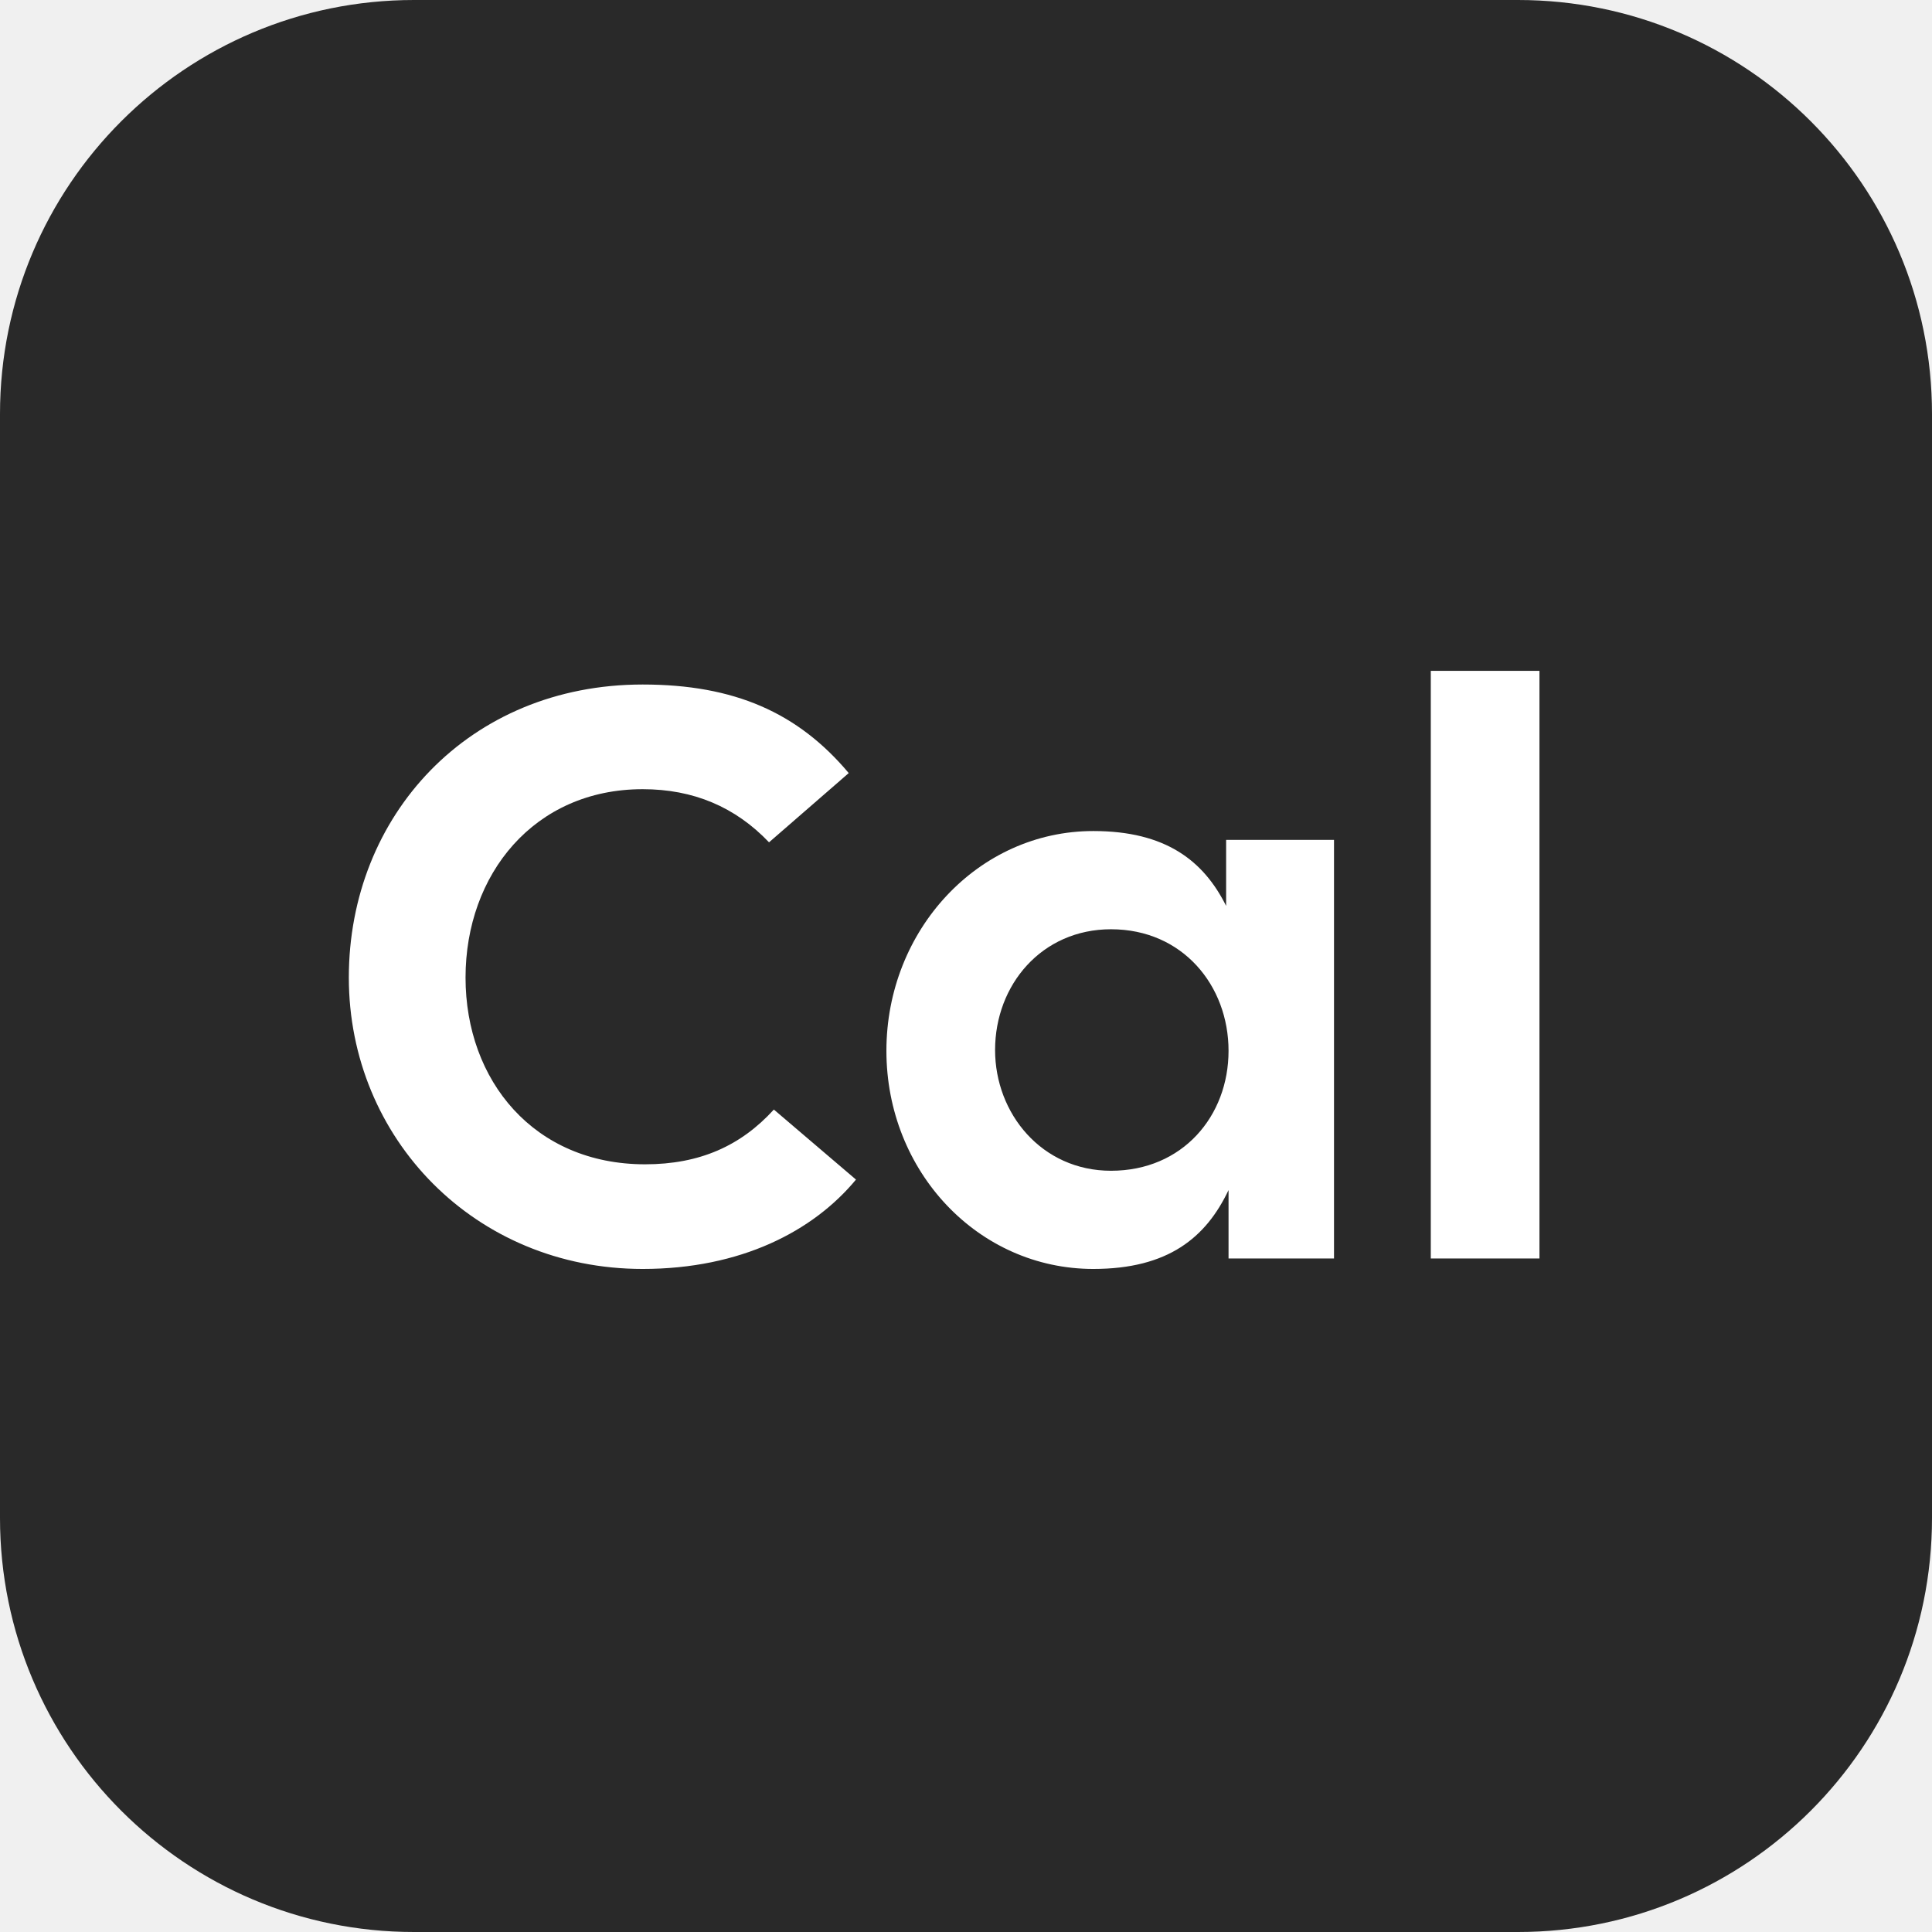
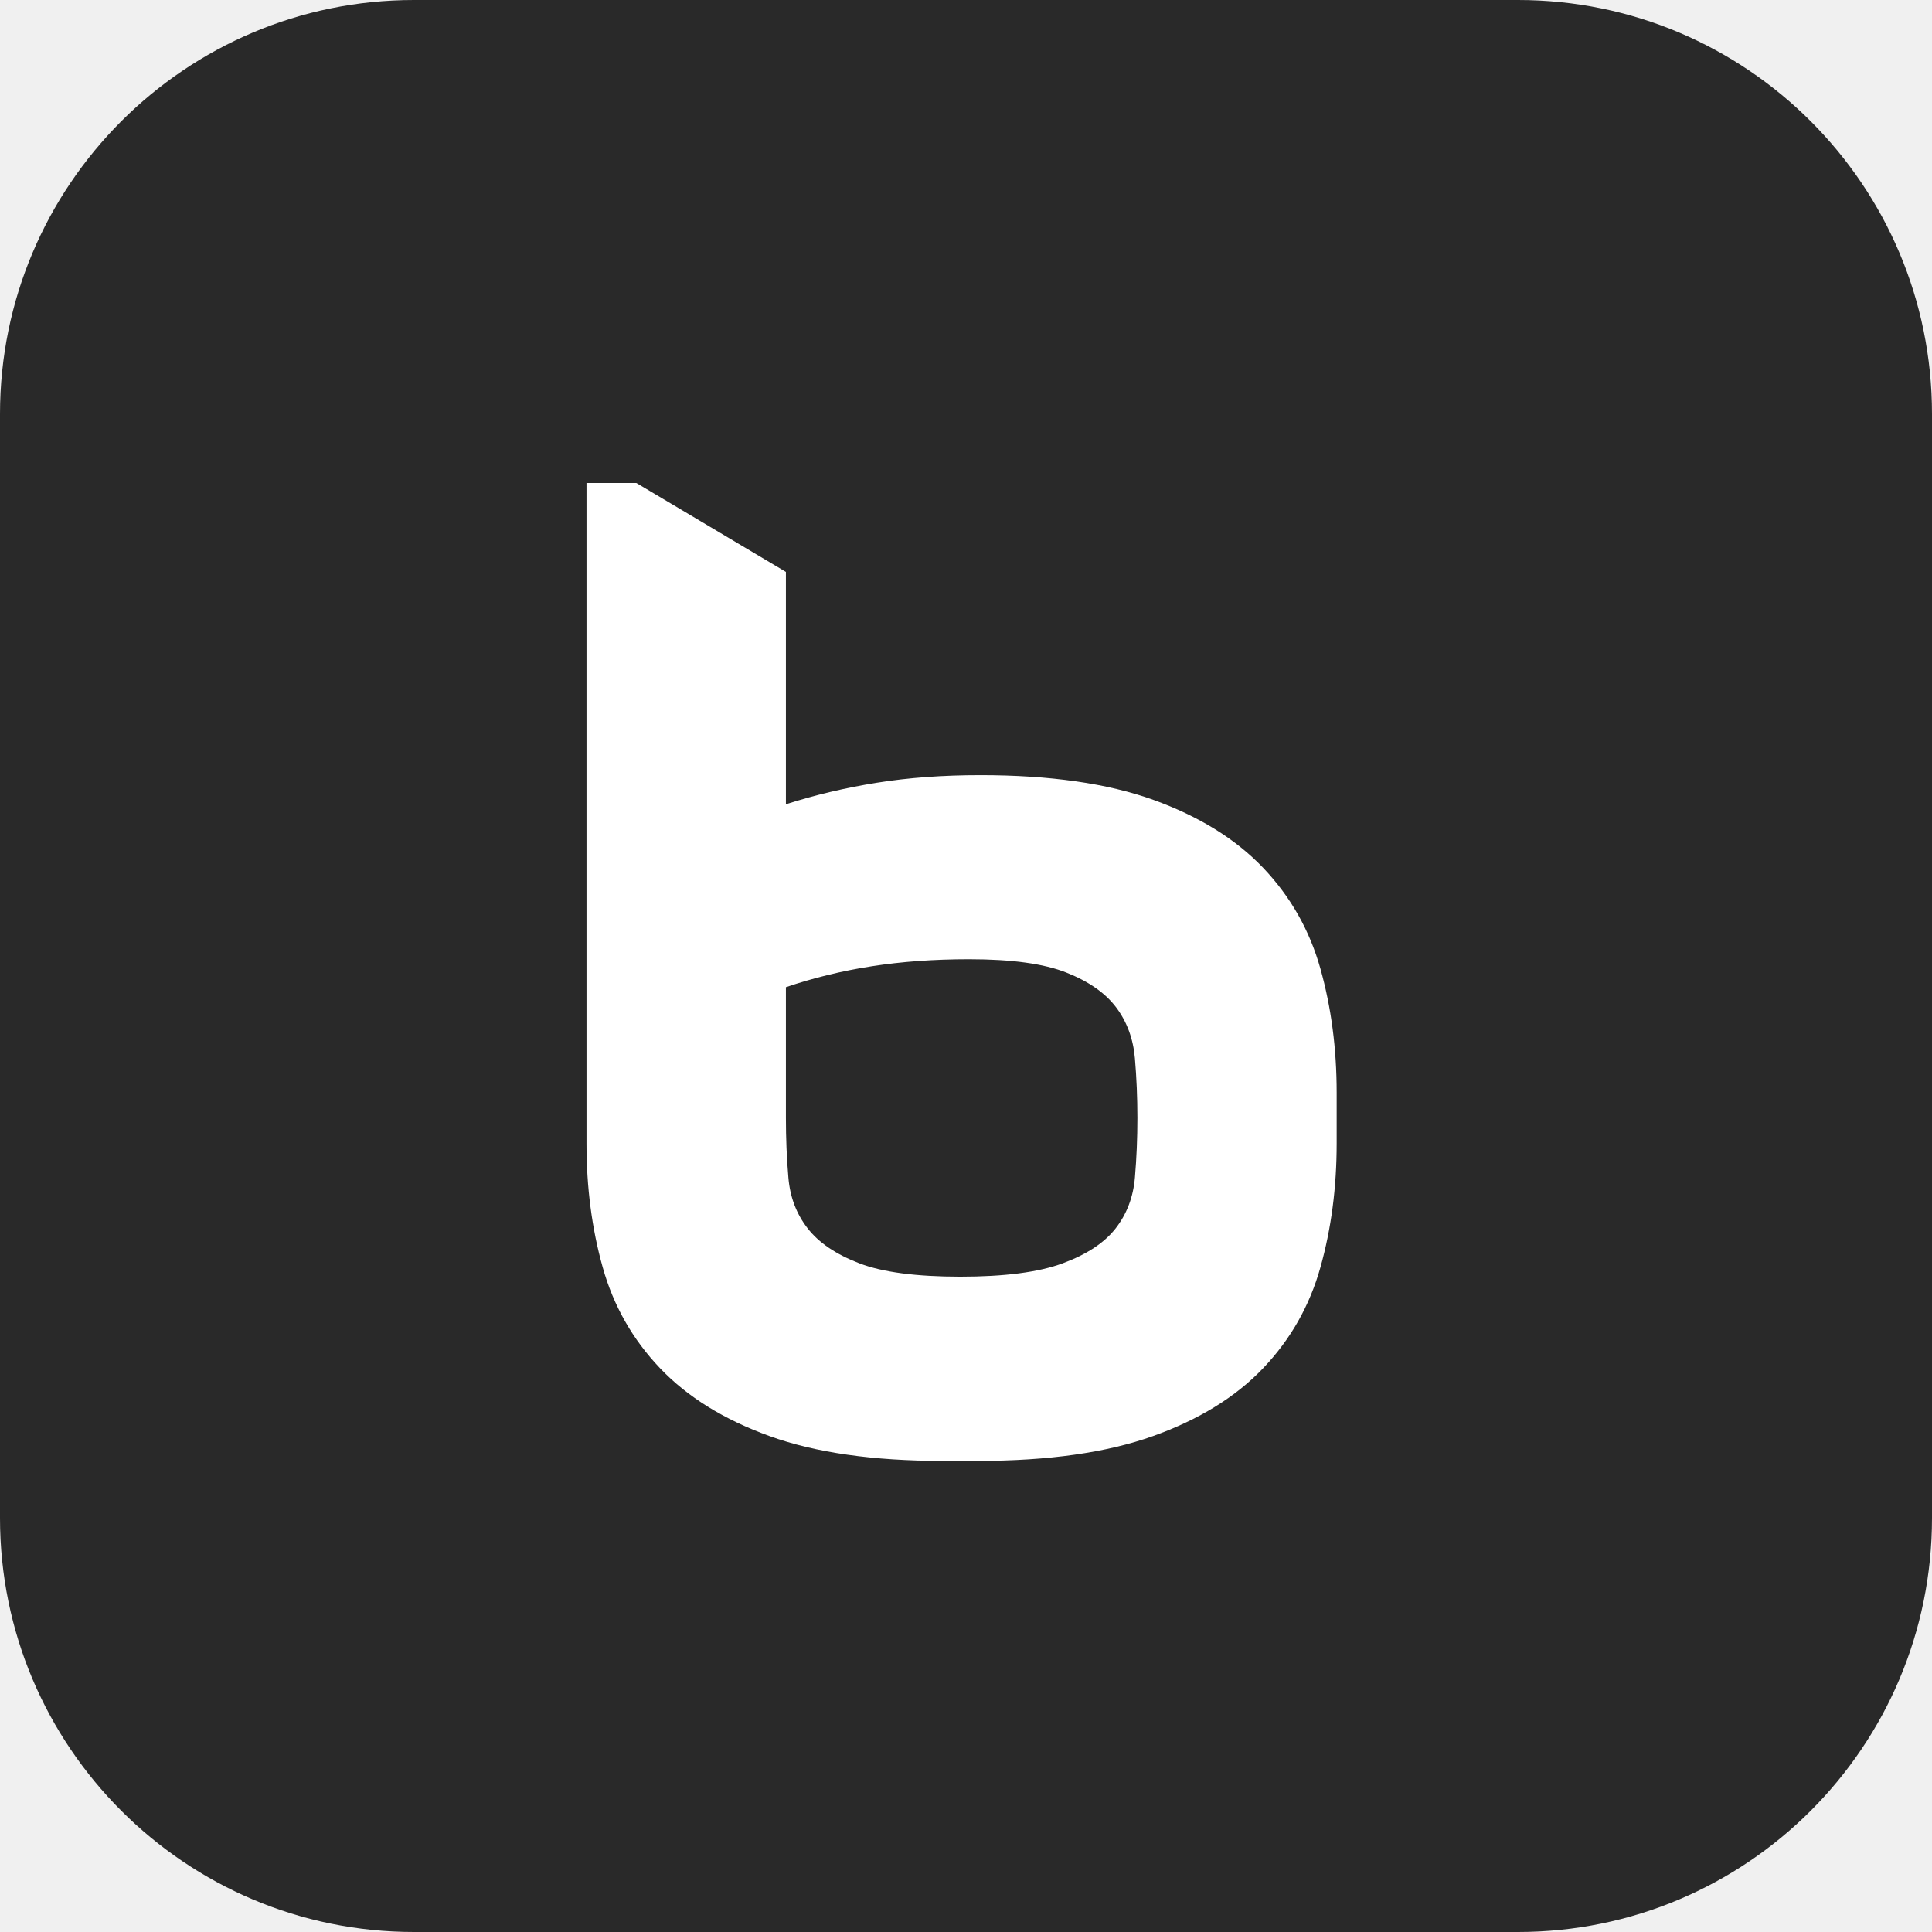
- <svg xmlns="http://www.w3.org/2000/svg" width="56" height="56" fill="none">
-   <rect width="56" height="56" rx="12" fill="#292929" />
-   <path d="M18.628 36.781c2.846 0 4.946-1.096 6.183-2.59l-2.38-2.03c-.957 1.05-2.147 1.587-3.733 1.587-3.22 0-5.204-2.427-5.204-5.413 0-2.987 1.984-5.46 5.134-5.46 1.47 0 2.683.513 3.663 1.54l2.31-2.007c-1.47-1.75-3.313-2.567-5.973-2.567-5.04 0-8.517 3.803-8.517 8.493 0 4.667 3.663 8.447 8.517 8.447ZM31.69 36.781c2.17 0 3.267-.91 3.92-2.286v1.983h3.057V24.344H35.54v1.914c-.653-1.307-1.75-2.17-3.85-2.17-3.337 0-5.997 2.87-5.997 6.37s2.66 6.323 5.997 6.323Zm-2.847-6.346c0-1.89 1.354-3.5 3.36-3.5 2.077 0 3.407 1.633 3.407 3.523 0 1.89-1.33 3.477-3.407 3.477-2.006 0-3.36-1.657-3.36-3.5ZM41.472 36.478h3.15V19.444h-3.15v17.034Z" fill="#fff" />
+ <svg xmlns="http://www.w3.org/2000/svg" width="56" height="56" viewBox="0 0 56 56" fill="none">
+   <g clip-path="url(#clip0_4_298)">
+     <path d="M44 0H12C5.373 0 0 5.373 0 12V44C0 50.627 5.373 56 12 56H44C50.627 56 56 50.627 56 44V12C56 5.373 50.627 0 44 0Z" fill="#292929" />
+     <path d="M22.778 23.313C23.62 23.043 24.5 22.835 25.416 22.688C26.331 22.541 27.33 22.468 28.414 22.468C30.437 22.468 32.11 22.708 33.435 23.186C34.758 23.664 35.819 24.321 36.614 25.155C37.408 25.99 37.962 26.966 38.274 28.082C38.587 29.199 38.744 30.395 38.744 31.67V33.142C38.744 34.419 38.587 35.615 38.274 36.731C37.962 37.848 37.408 38.824 36.614 39.657C35.819 40.492 34.753 41.149 33.417 41.627C32.08 42.105 30.389 42.345 28.342 42.345H27.33C25.307 42.345 23.633 42.105 22.309 41.627C20.984 41.149 19.925 40.492 19.13 39.657C18.336 38.823 17.781 37.848 17.469 36.731C17.156 35.615 17 34.419 17 33.142V14H18.445L22.78 16.577V23.313H22.778ZM28.089 27.804C27.077 27.804 26.138 27.872 25.272 28.007C24.405 28.141 23.574 28.345 22.78 28.614V32.405C22.78 32.994 22.803 33.571 22.852 34.135C22.899 34.699 23.087 35.19 23.412 35.607C23.737 36.024 24.237 36.361 24.911 36.619C25.585 36.877 26.56 37.005 27.837 37.005C29.114 37.005 30.101 36.877 30.8 36.619C31.498 36.361 32.01 36.024 32.336 35.607C32.661 35.19 32.847 34.699 32.896 34.135C32.944 33.571 32.968 32.994 32.968 32.405C32.968 31.816 32.944 31.239 32.896 30.675C32.847 30.111 32.667 29.62 32.355 29.203C32.042 28.786 31.56 28.448 30.91 28.191C30.26 27.933 29.321 27.804 28.093 27.804H28.089Z" fill="white" />
+   </g>
+   <defs>
+     <clipPath id="clip0_4_298">
+       <rect width="56" height="56" fill="white" />
+     </clipPath>
+   </defs>
</svg>
